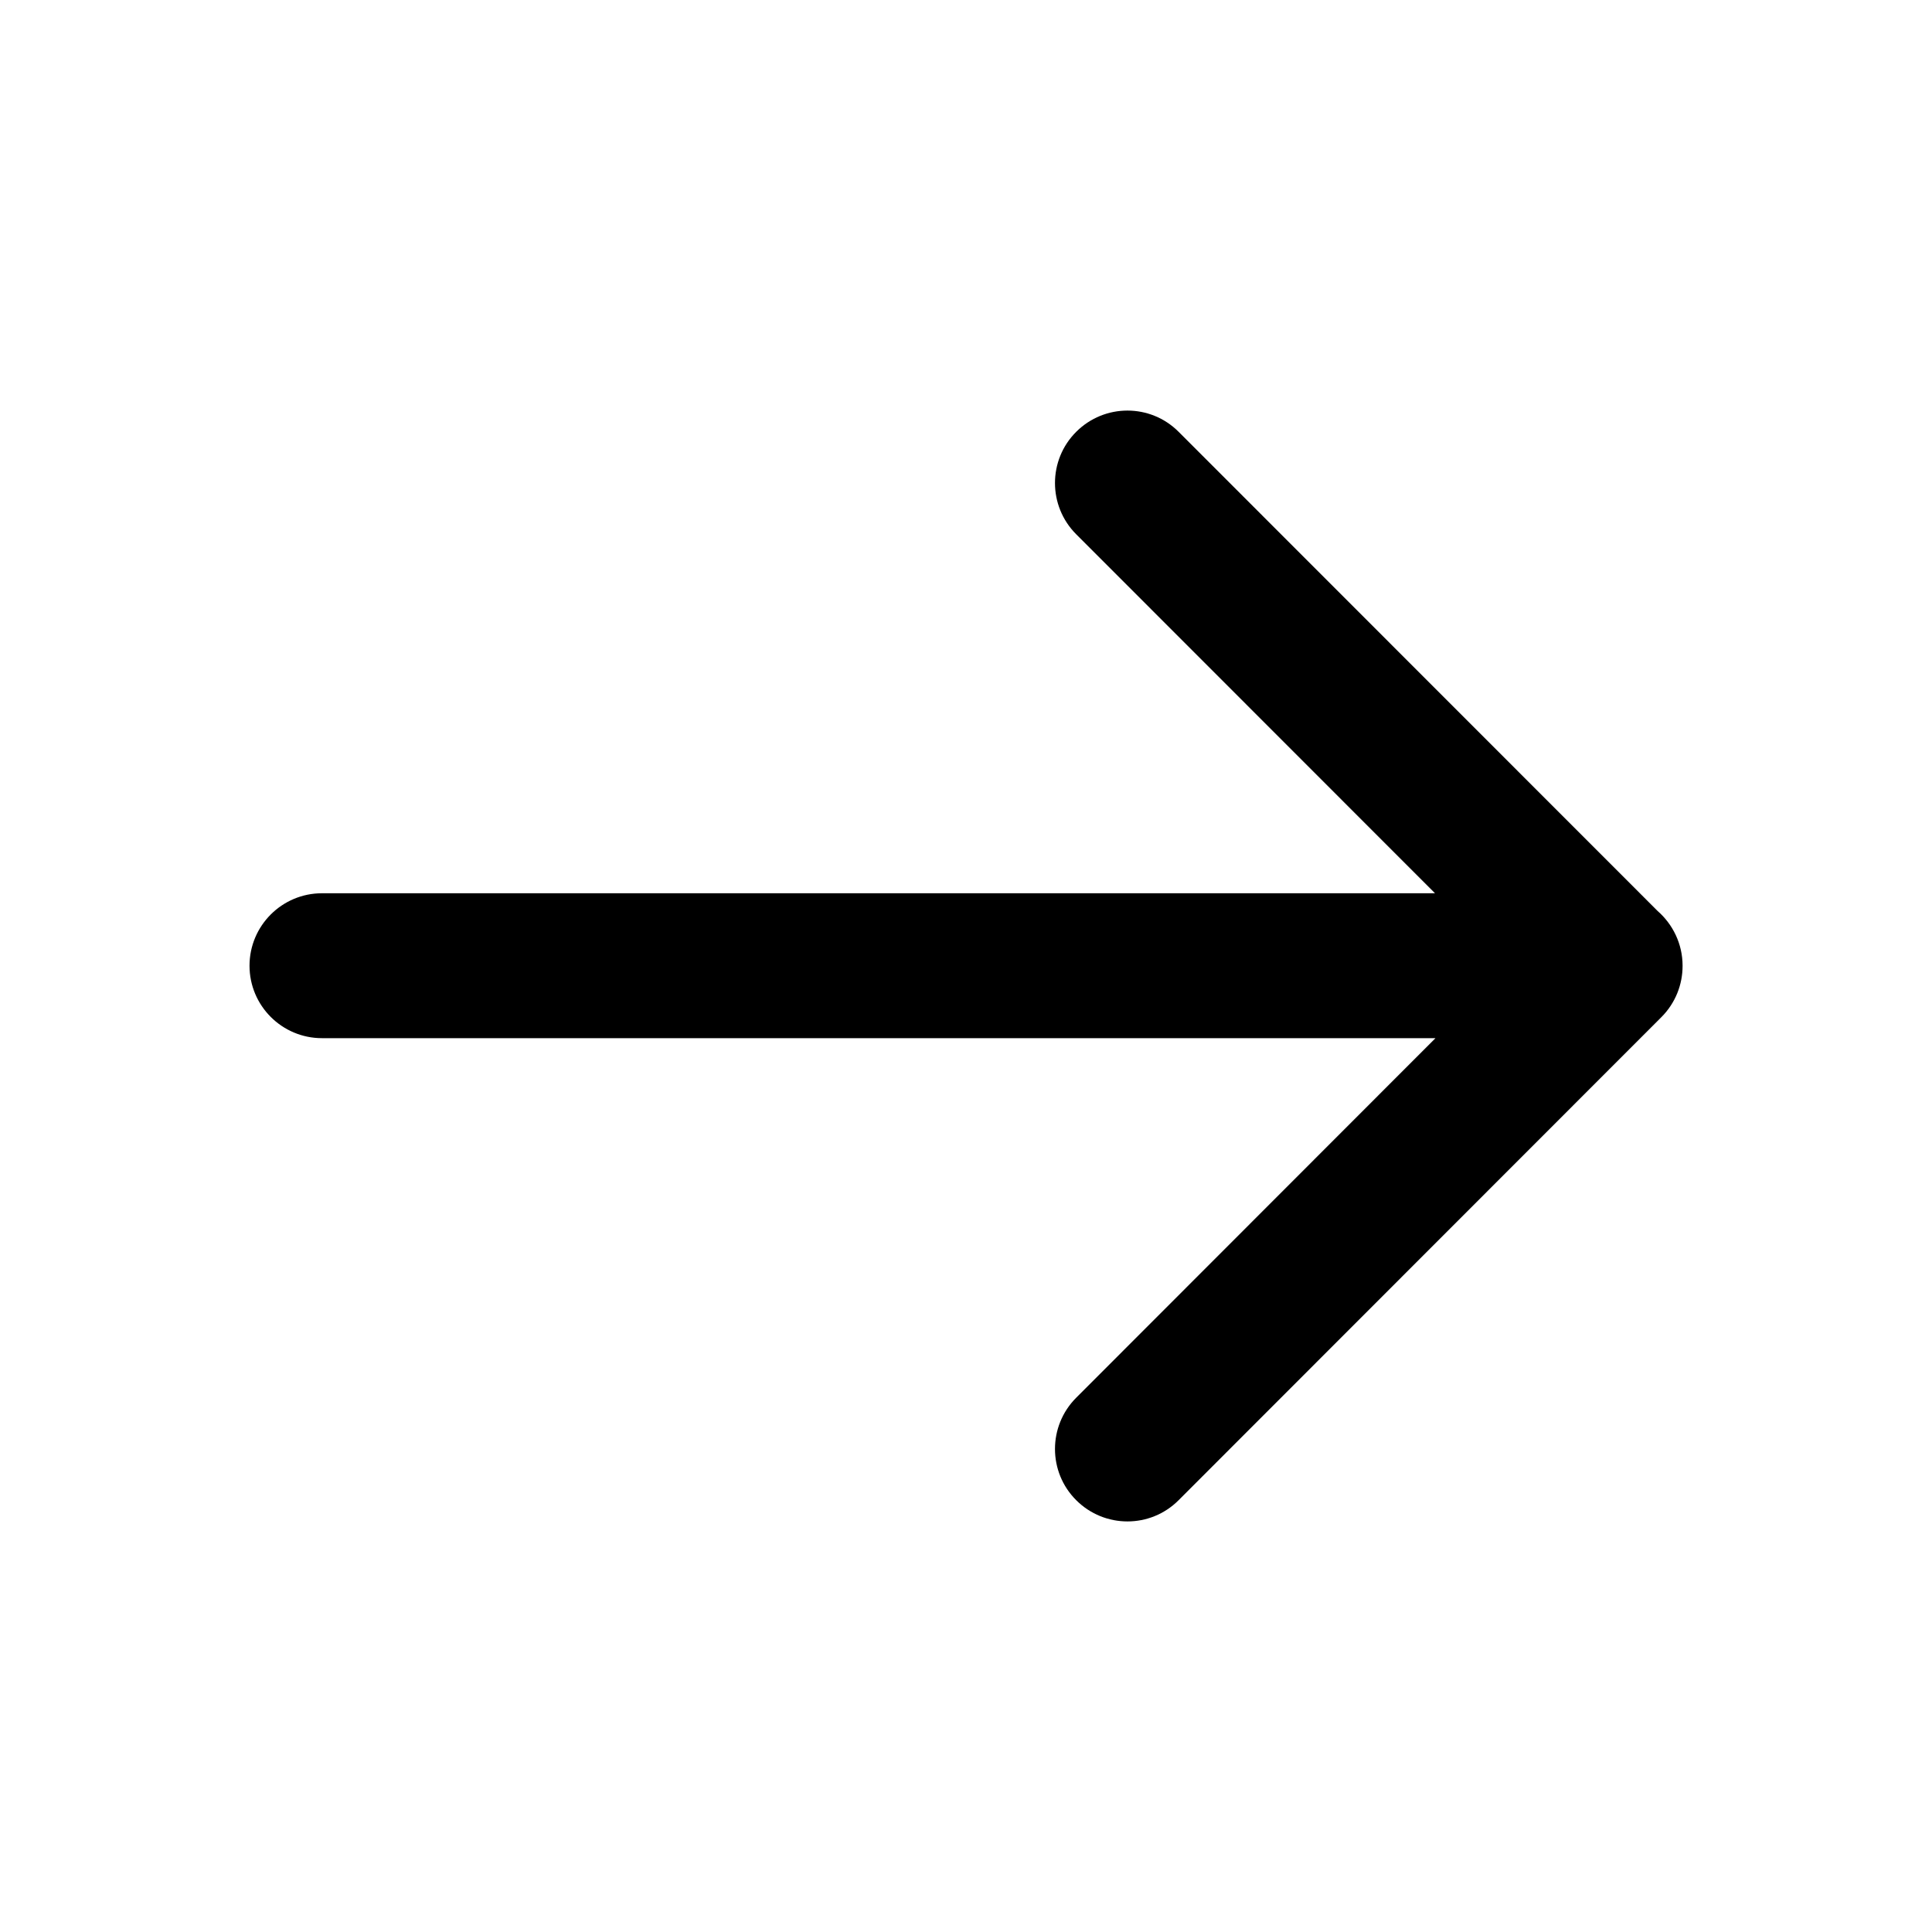
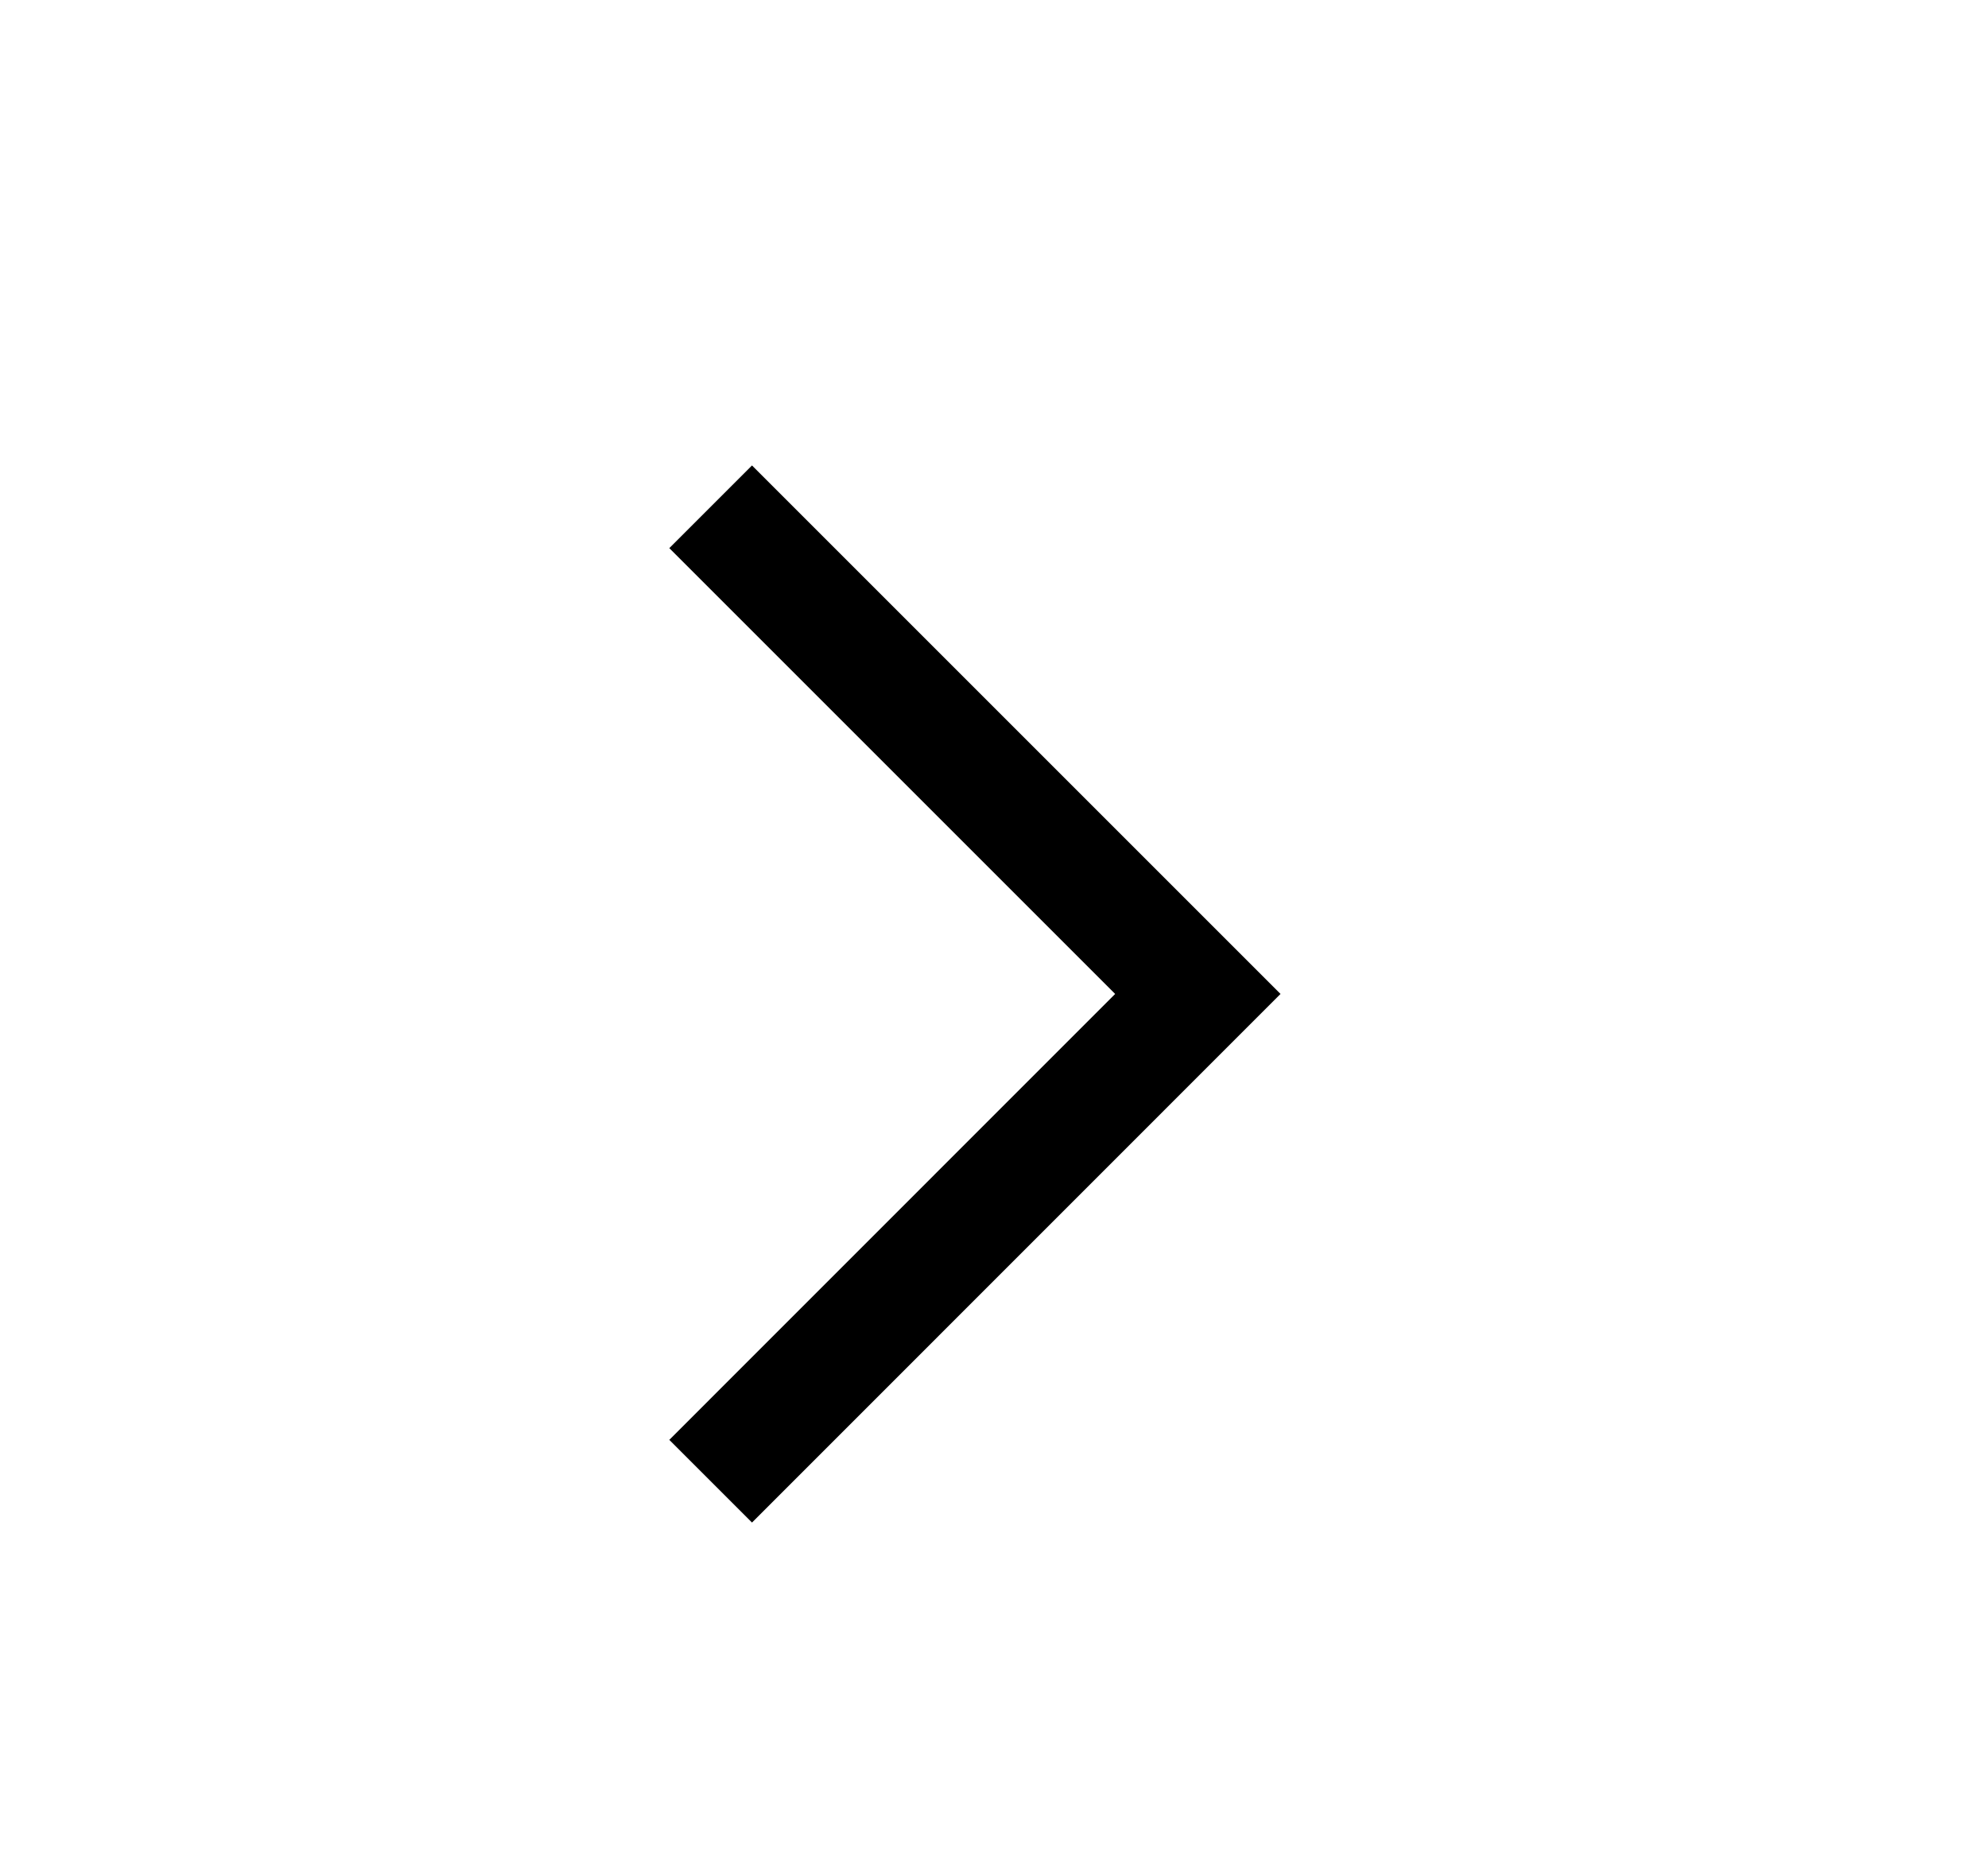
- <svg xmlns="http://www.w3.org/2000/svg" width="20" height="20" viewBox="0 0 20 20" fill="none">
-   <path fill-rule="evenodd" clip-rule="evenodd" d="M17.418 9.999C17.418 10.191 17.345 10.383 17.198 10.53L12.201 15.53C11.909 15.823 11.434 15.823 11.141 15.53C10.848 15.238 10.848 14.763 11.14 14.47L14.86 10.747L3.333 10.747C2.919 10.747 2.583 10.411 2.583 9.997C2.583 9.583 2.919 9.247 3.333 9.247L14.855 9.247L11.14 5.53C10.848 5.237 10.848 4.762 11.141 4.47C11.434 4.177 11.909 4.177 12.201 4.47L17.159 9.43C17.317 9.568 17.418 9.771 17.418 9.997C17.418 9.998 17.418 9.998 17.418 9.999Z" fill="currentColor" />
+ <svg xmlns="http://www.w3.org/2000/svg" width="17" height="16" viewBox="0 0 17 16" fill="none">
+   <path d="M6.077 12.667L10.243 8.5L6.077 4.334" stroke="currentColor" strokeWidth="1.2" strokeLinecap="round" strokeLinejoin="round" />
</svg>
